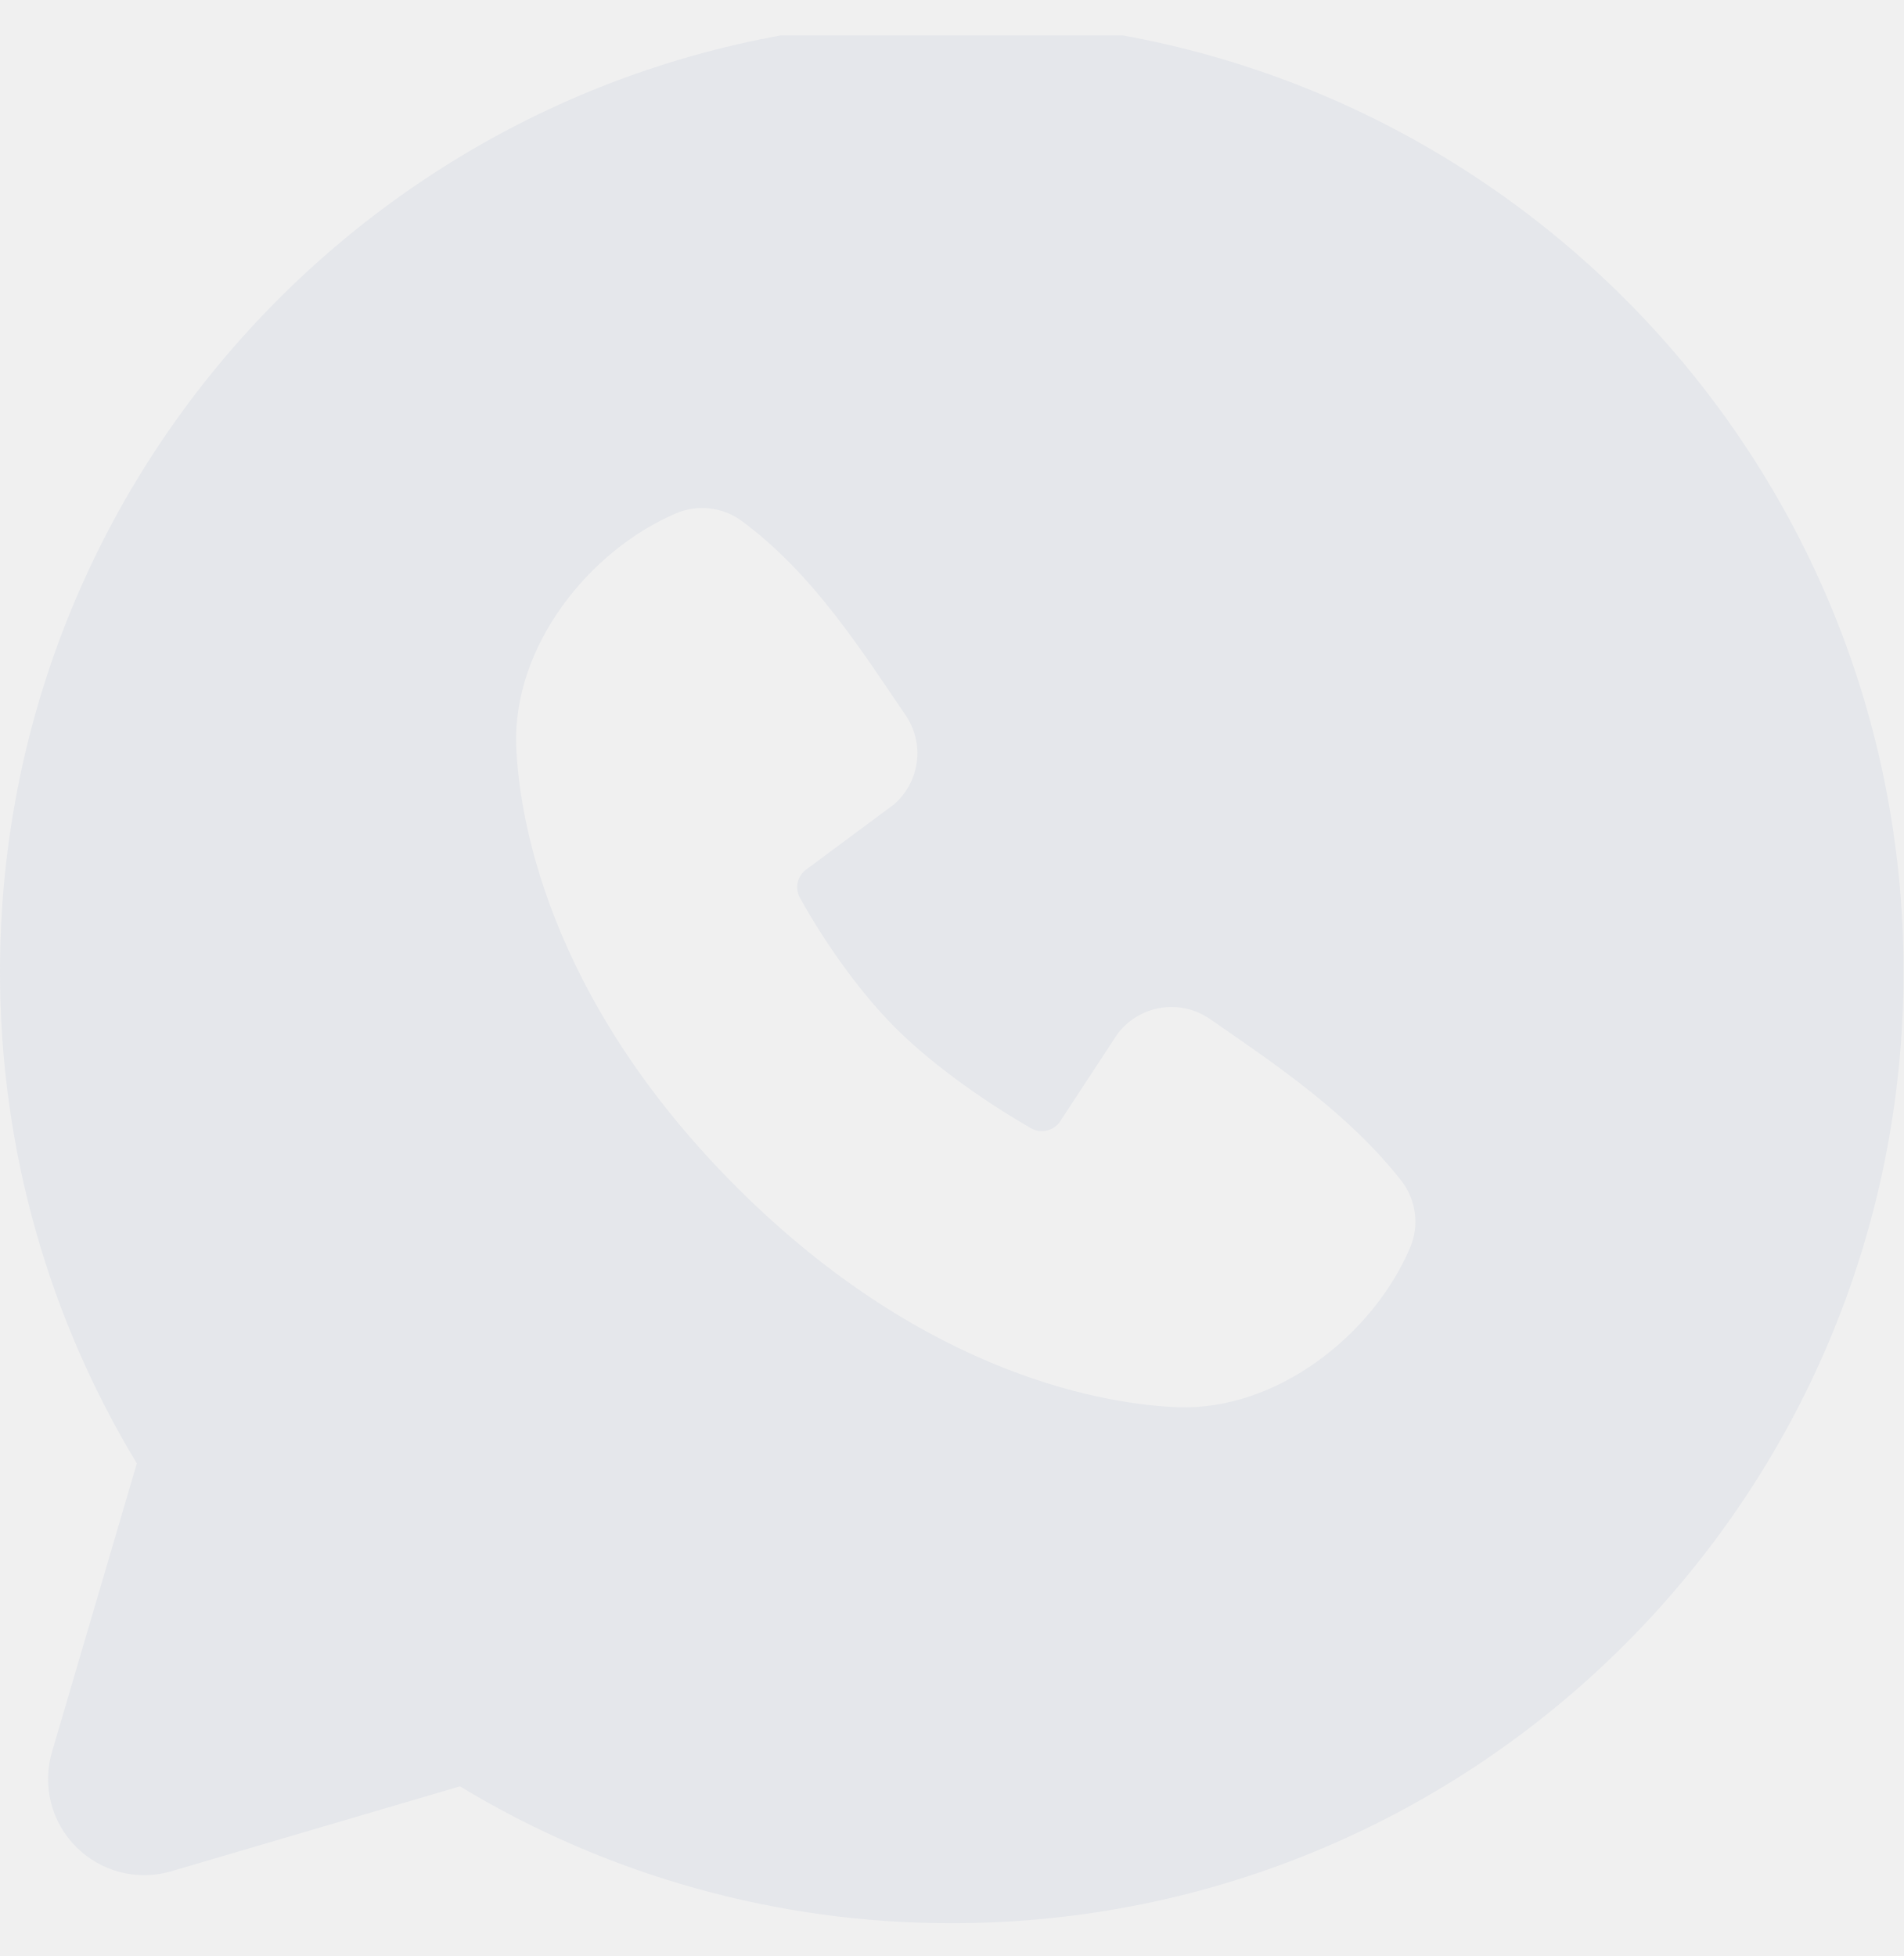
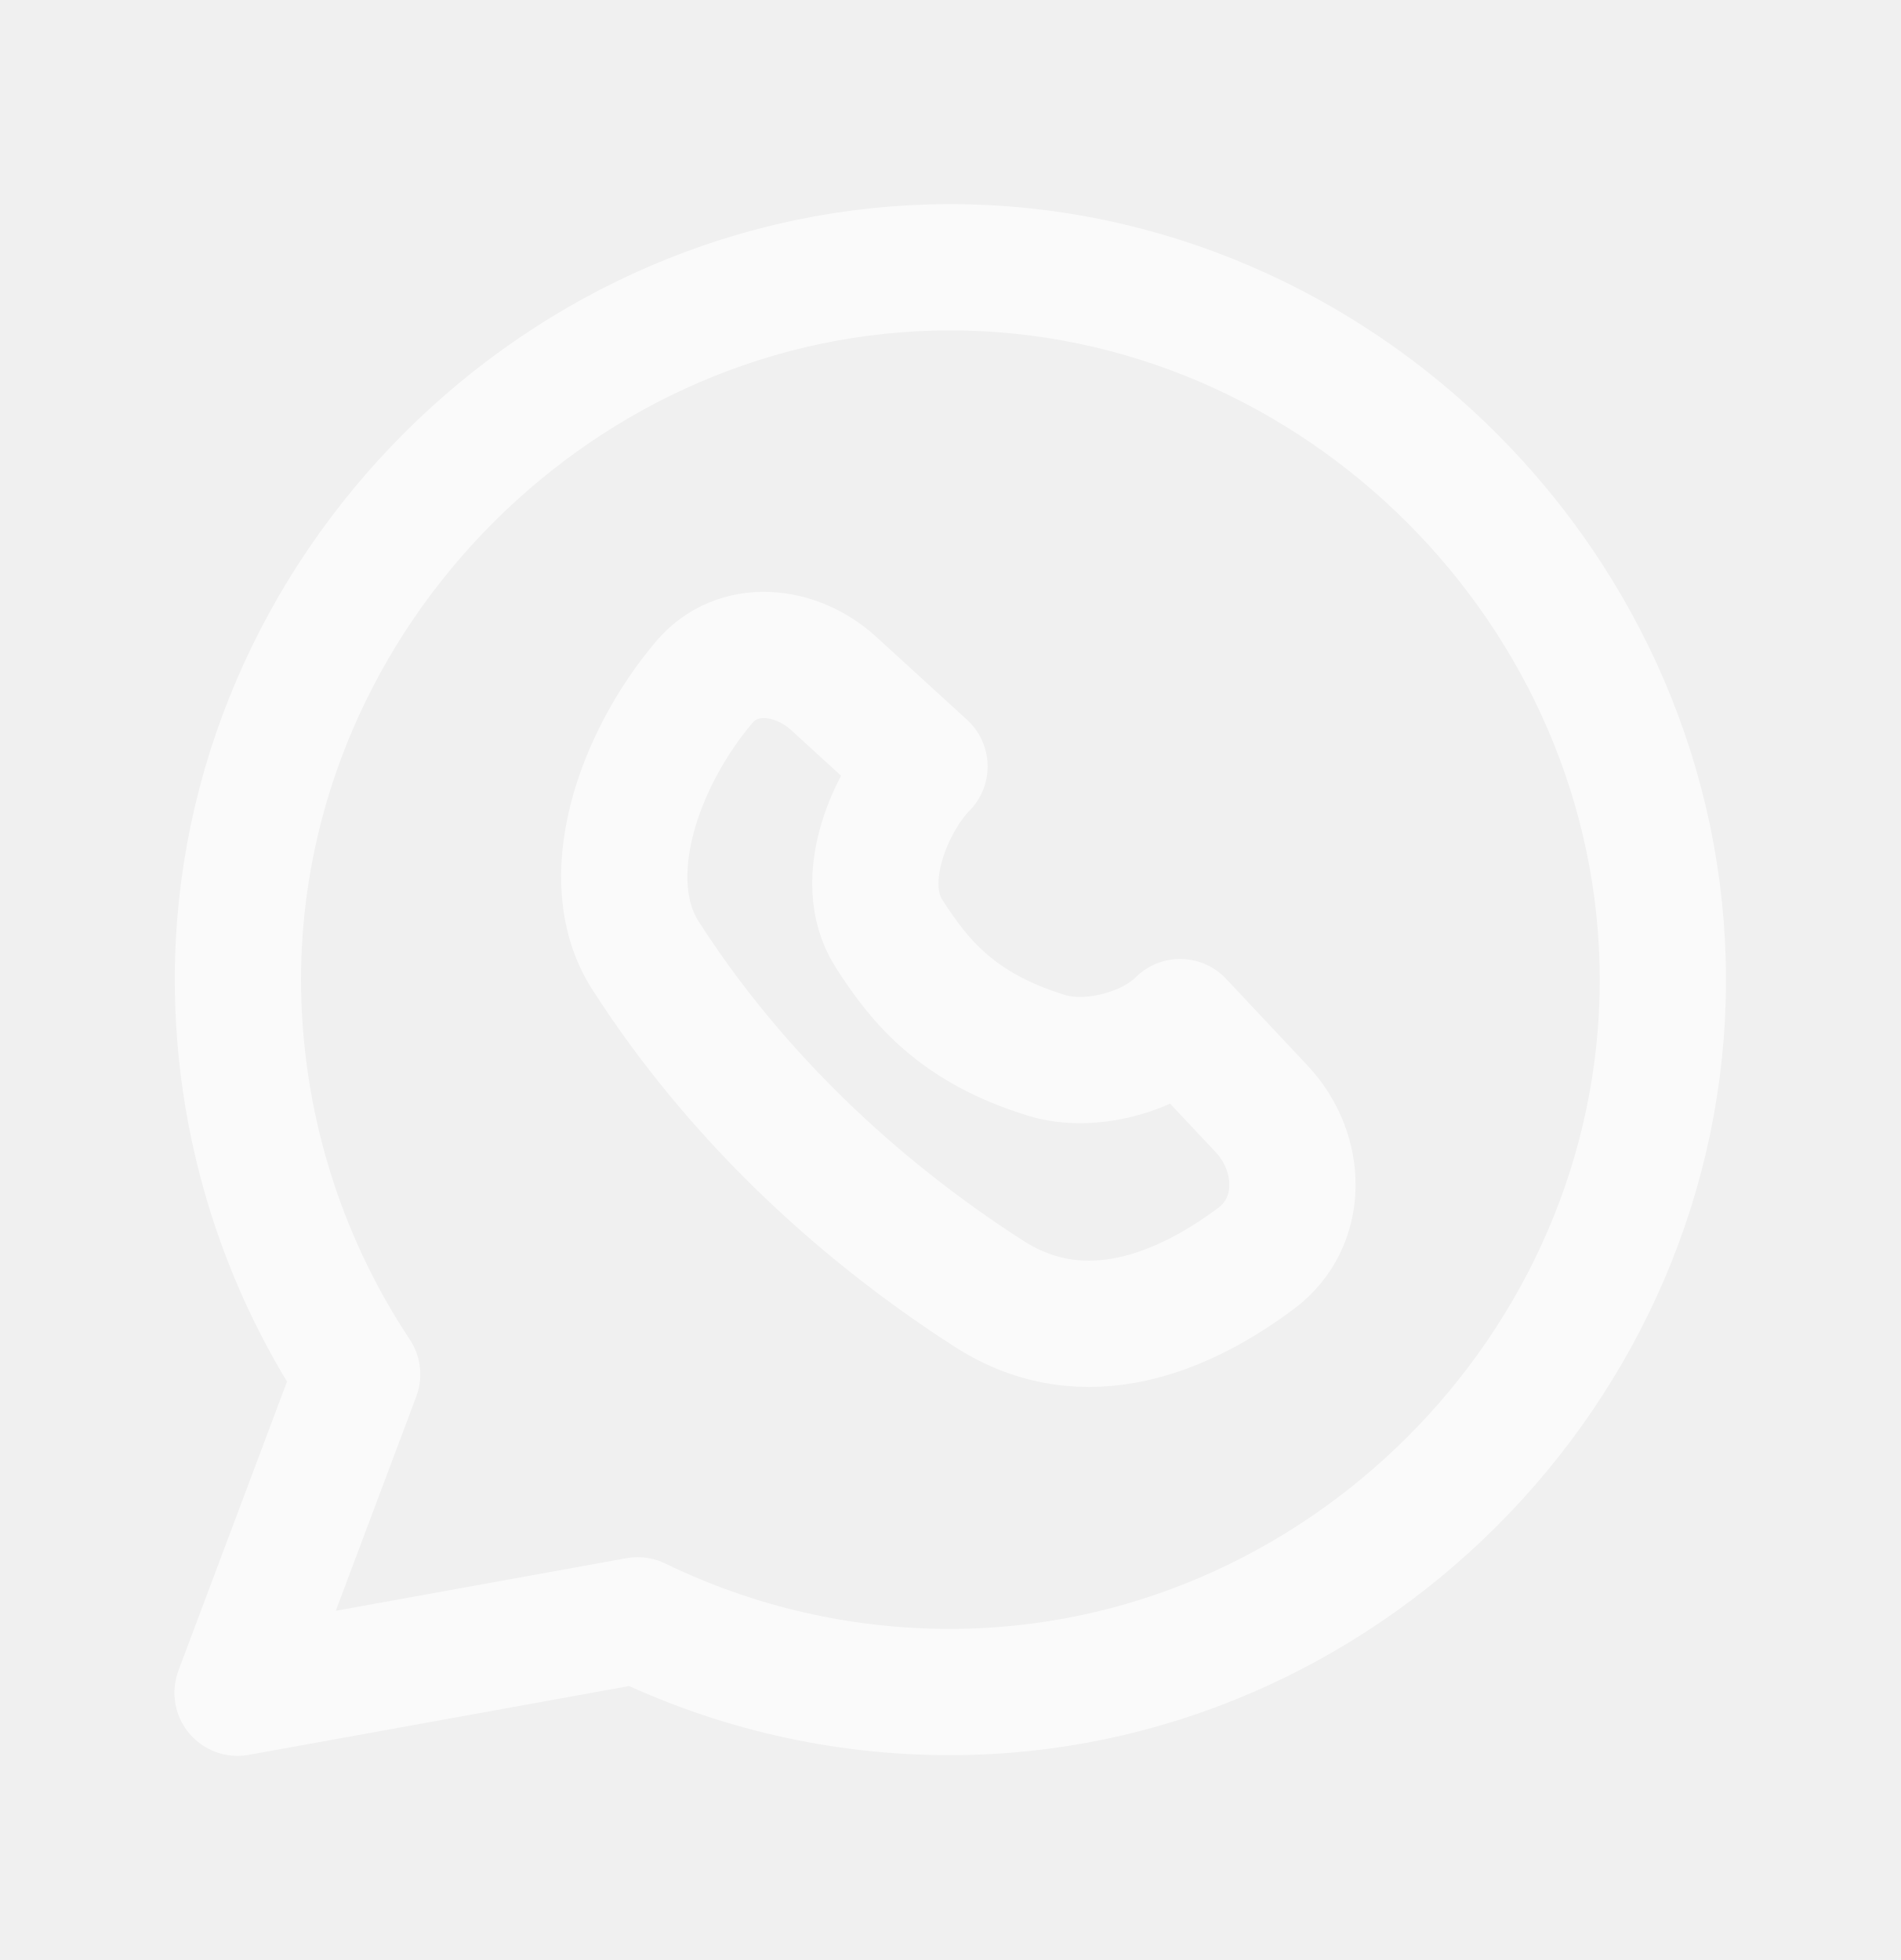
- <svg xmlns="http://www.w3.org/2000/svg" width="36" height="37" viewBox="0 0 36 37" fill="none">
-   <g clip-path="url(#clip0_16_105)">
-     <path fill-rule="evenodd" clip-rule="evenodd" d="M18 0.38C8.059 0.38 0 8.438 0 18.38C0 21.782 0.945 24.968 2.588 27.682L0.983 33.14C0.891 33.453 0.885 33.786 0.965 34.102C1.046 34.419 1.21 34.708 1.441 34.938C1.672 35.169 1.961 35.334 2.278 35.415C2.594 35.495 2.927 35.489 3.24 35.397L8.698 33.791C11.503 35.489 14.721 36.384 18 36.38C27.941 36.38 36 28.321 36 18.38C36 8.438 27.941 0.38 18 0.38ZM13.928 22.453C17.57 26.093 21.046 26.573 22.273 26.619C24.14 26.687 25.958 25.261 26.665 23.607C26.754 23.401 26.786 23.175 26.758 22.953C26.73 22.73 26.643 22.519 26.507 22.342C25.52 21.082 24.187 20.176 22.883 19.276C22.611 19.088 22.277 19.012 21.95 19.065C21.624 19.118 21.33 19.296 21.132 19.561L20.052 21.208C19.995 21.296 19.907 21.359 19.805 21.384C19.703 21.41 19.595 21.396 19.503 21.345C18.77 20.925 17.703 20.212 16.936 19.445C16.169 18.679 15.5 17.66 15.124 16.974C15.078 16.887 15.065 16.786 15.087 16.69C15.109 16.594 15.165 16.509 15.244 16.45L16.907 15.216C17.145 15.009 17.299 14.723 17.339 14.411C17.379 14.099 17.302 13.783 17.123 13.524C16.317 12.343 15.377 10.841 14.015 9.846C13.839 9.719 13.633 9.641 13.417 9.617C13.201 9.593 12.983 9.626 12.784 9.711C11.128 10.42 9.695 12.238 9.763 14.108C9.808 15.336 10.289 18.812 13.928 22.453Z" fill="#E5E7EB" />
-   </g>
-   <defs>
-     <clipPath id="clip0_16_105">
-       <rect width="36" height="36" fill="white" transform="translate(-0.00317383 0.669922)" />
-     </clipPath>
-   </defs>
+ <svg xmlns="http://www.w3.org/2000/svg" width="32" height="33" viewBox="0 0 32 33" fill="none">
+   <path d="M15.996 4.5C9.462 4.5 4.006 9.967 4.006 16.497C4.009 18.861 4.707 21.171 6.014 23.14L4 28.5L10.738 27.281C12.377 28.077 14.175 28.49 15.996 28.488C22.536 28.492 28 23.032 28 16.499C28 9.973 22.534 4.496 15.996 4.5Z" stroke="#FAFAFA" stroke-width="2.126" stroke-linecap="round" stroke-linejoin="round" />
+   <path d="M16.657 21.785C18.281 22.826 19.972 22.067 21.151 21.187C21.964 20.58 21.939 19.41 21.243 18.669L19.872 17.209C19.353 17.729 18.338 17.987 17.634 17.772C16.12 17.311 15.485 16.523 14.97 15.72C14.38 14.799 15.048 13.423 15.567 12.904L14.039 11.508C13.395 10.921 12.417 10.823 11.855 11.489C10.742 12.808 10.052 14.812 10.869 16.088C12.339 18.379 14.366 20.315 16.657 21.785Z" stroke="#FAFAFA" stroke-width="2.126" stroke-linecap="round" stroke-linejoin="round" />
</svg>
